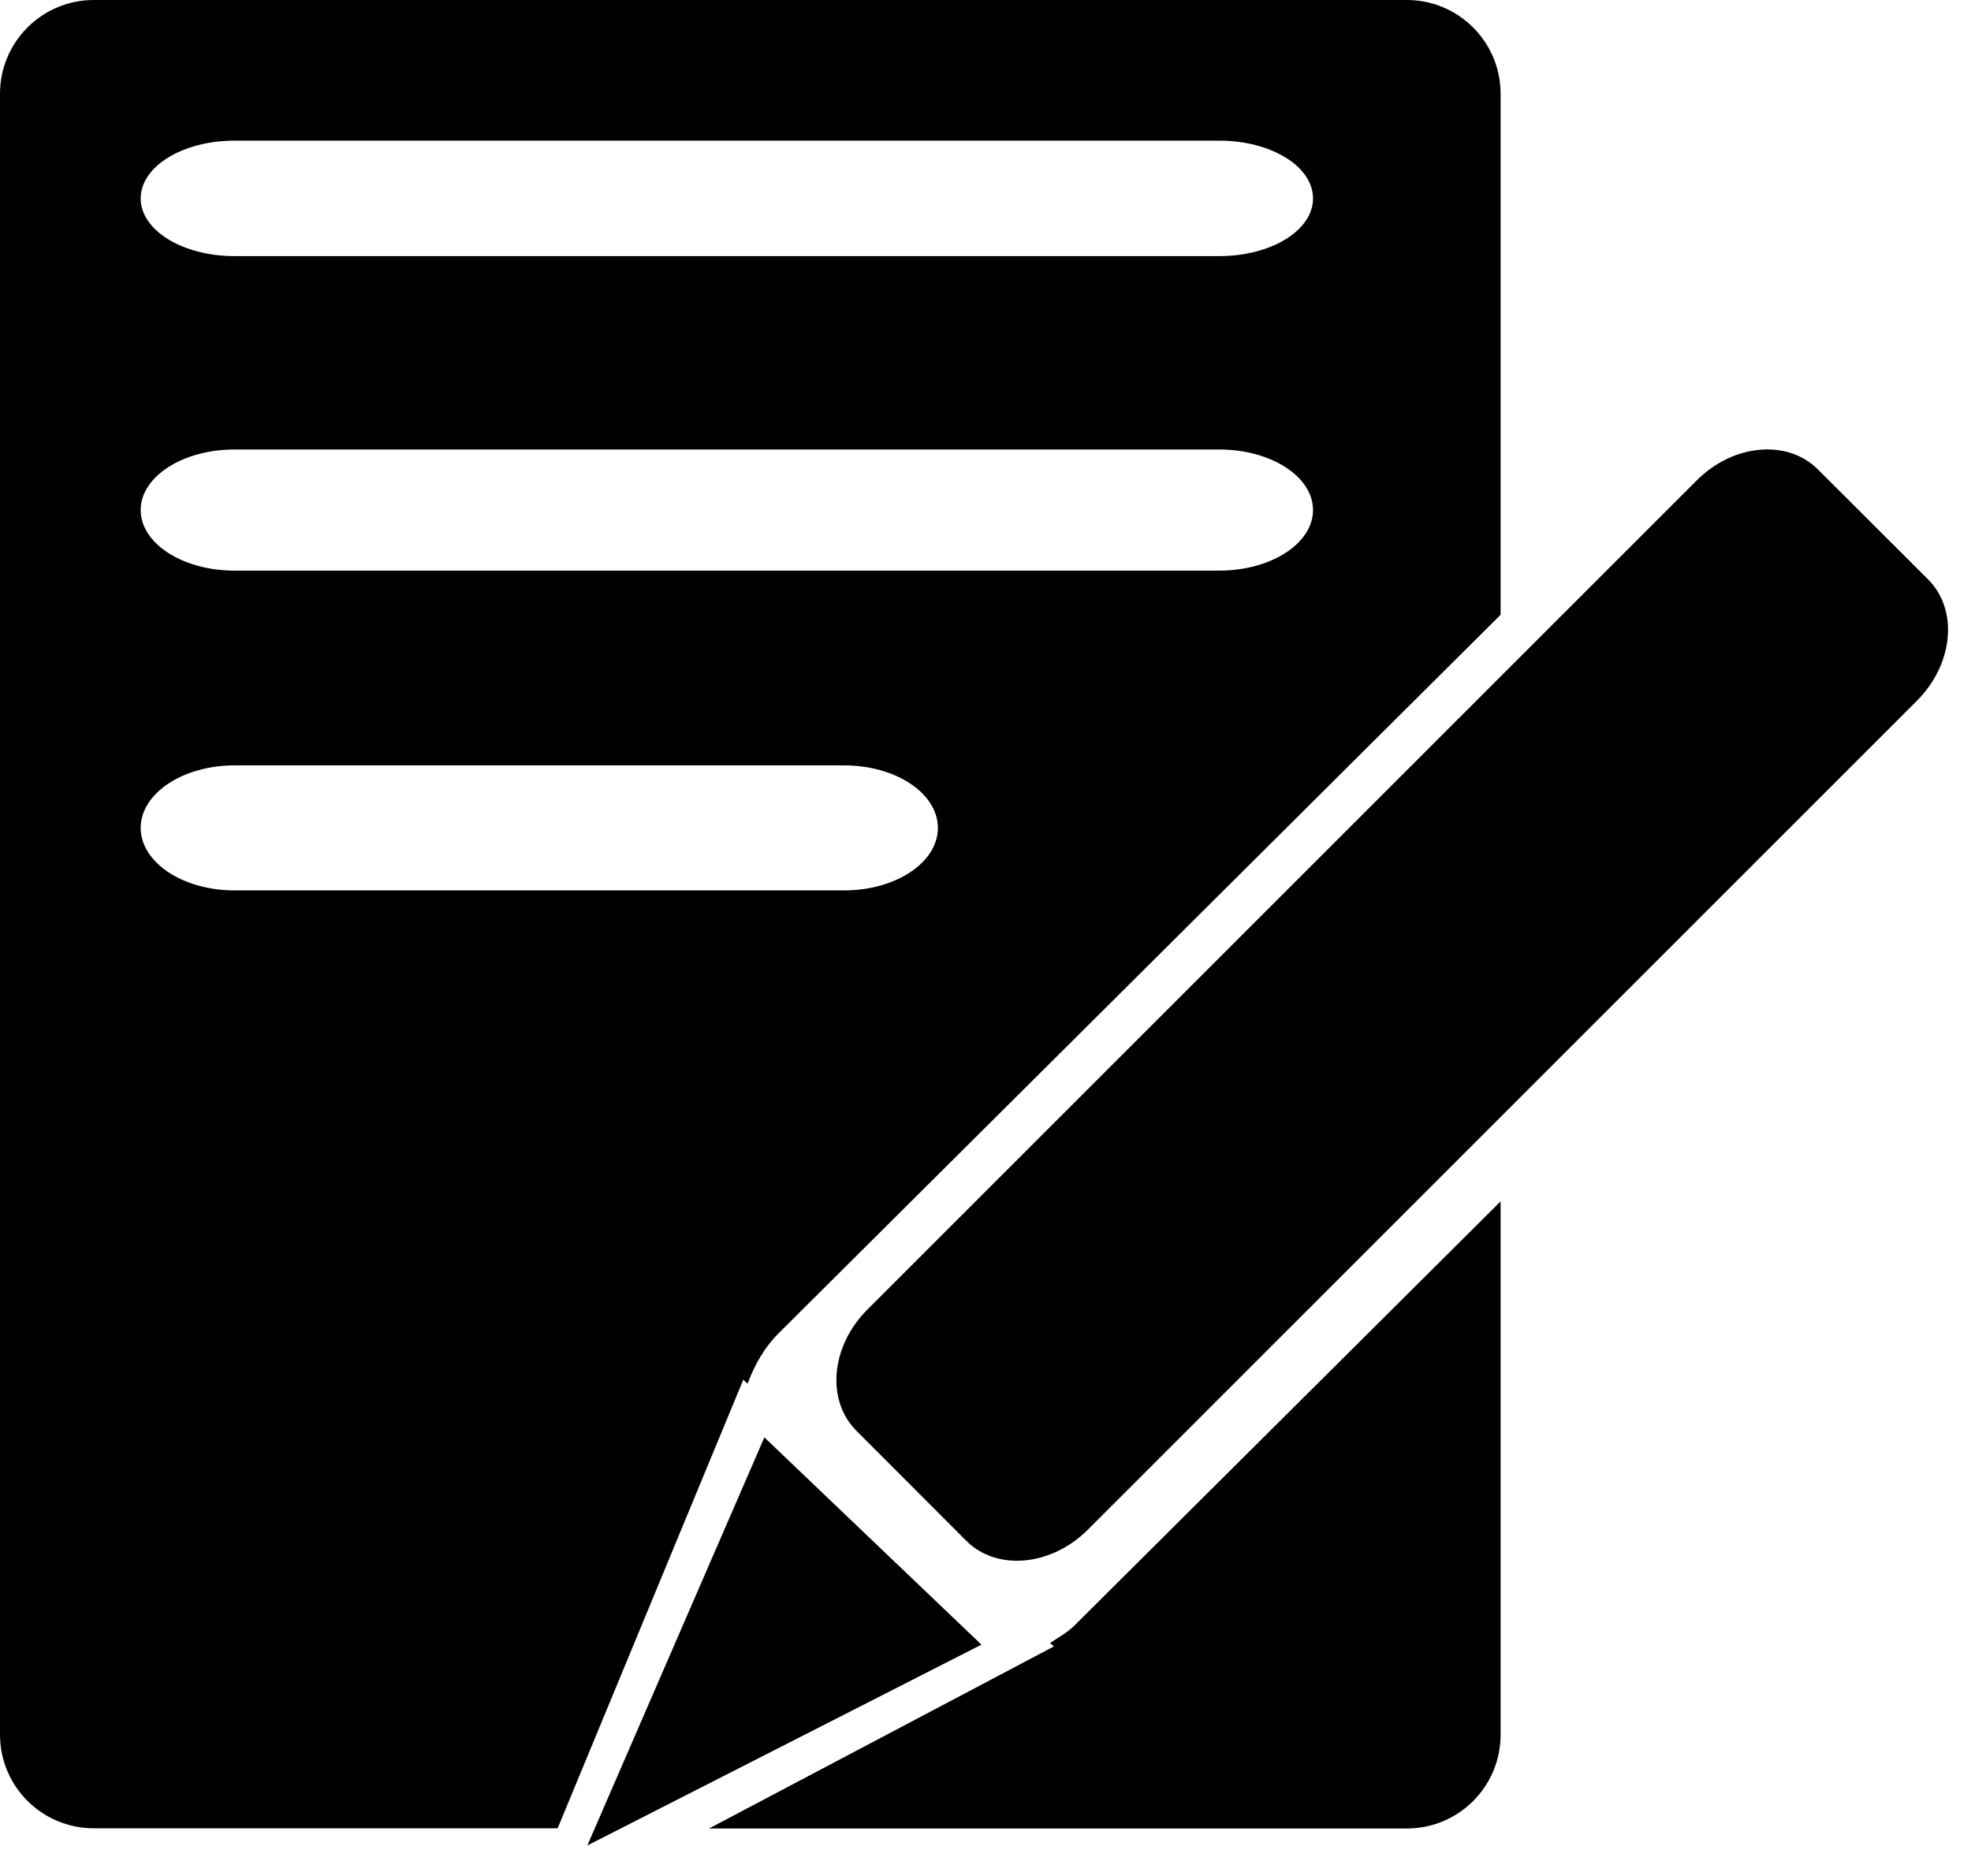
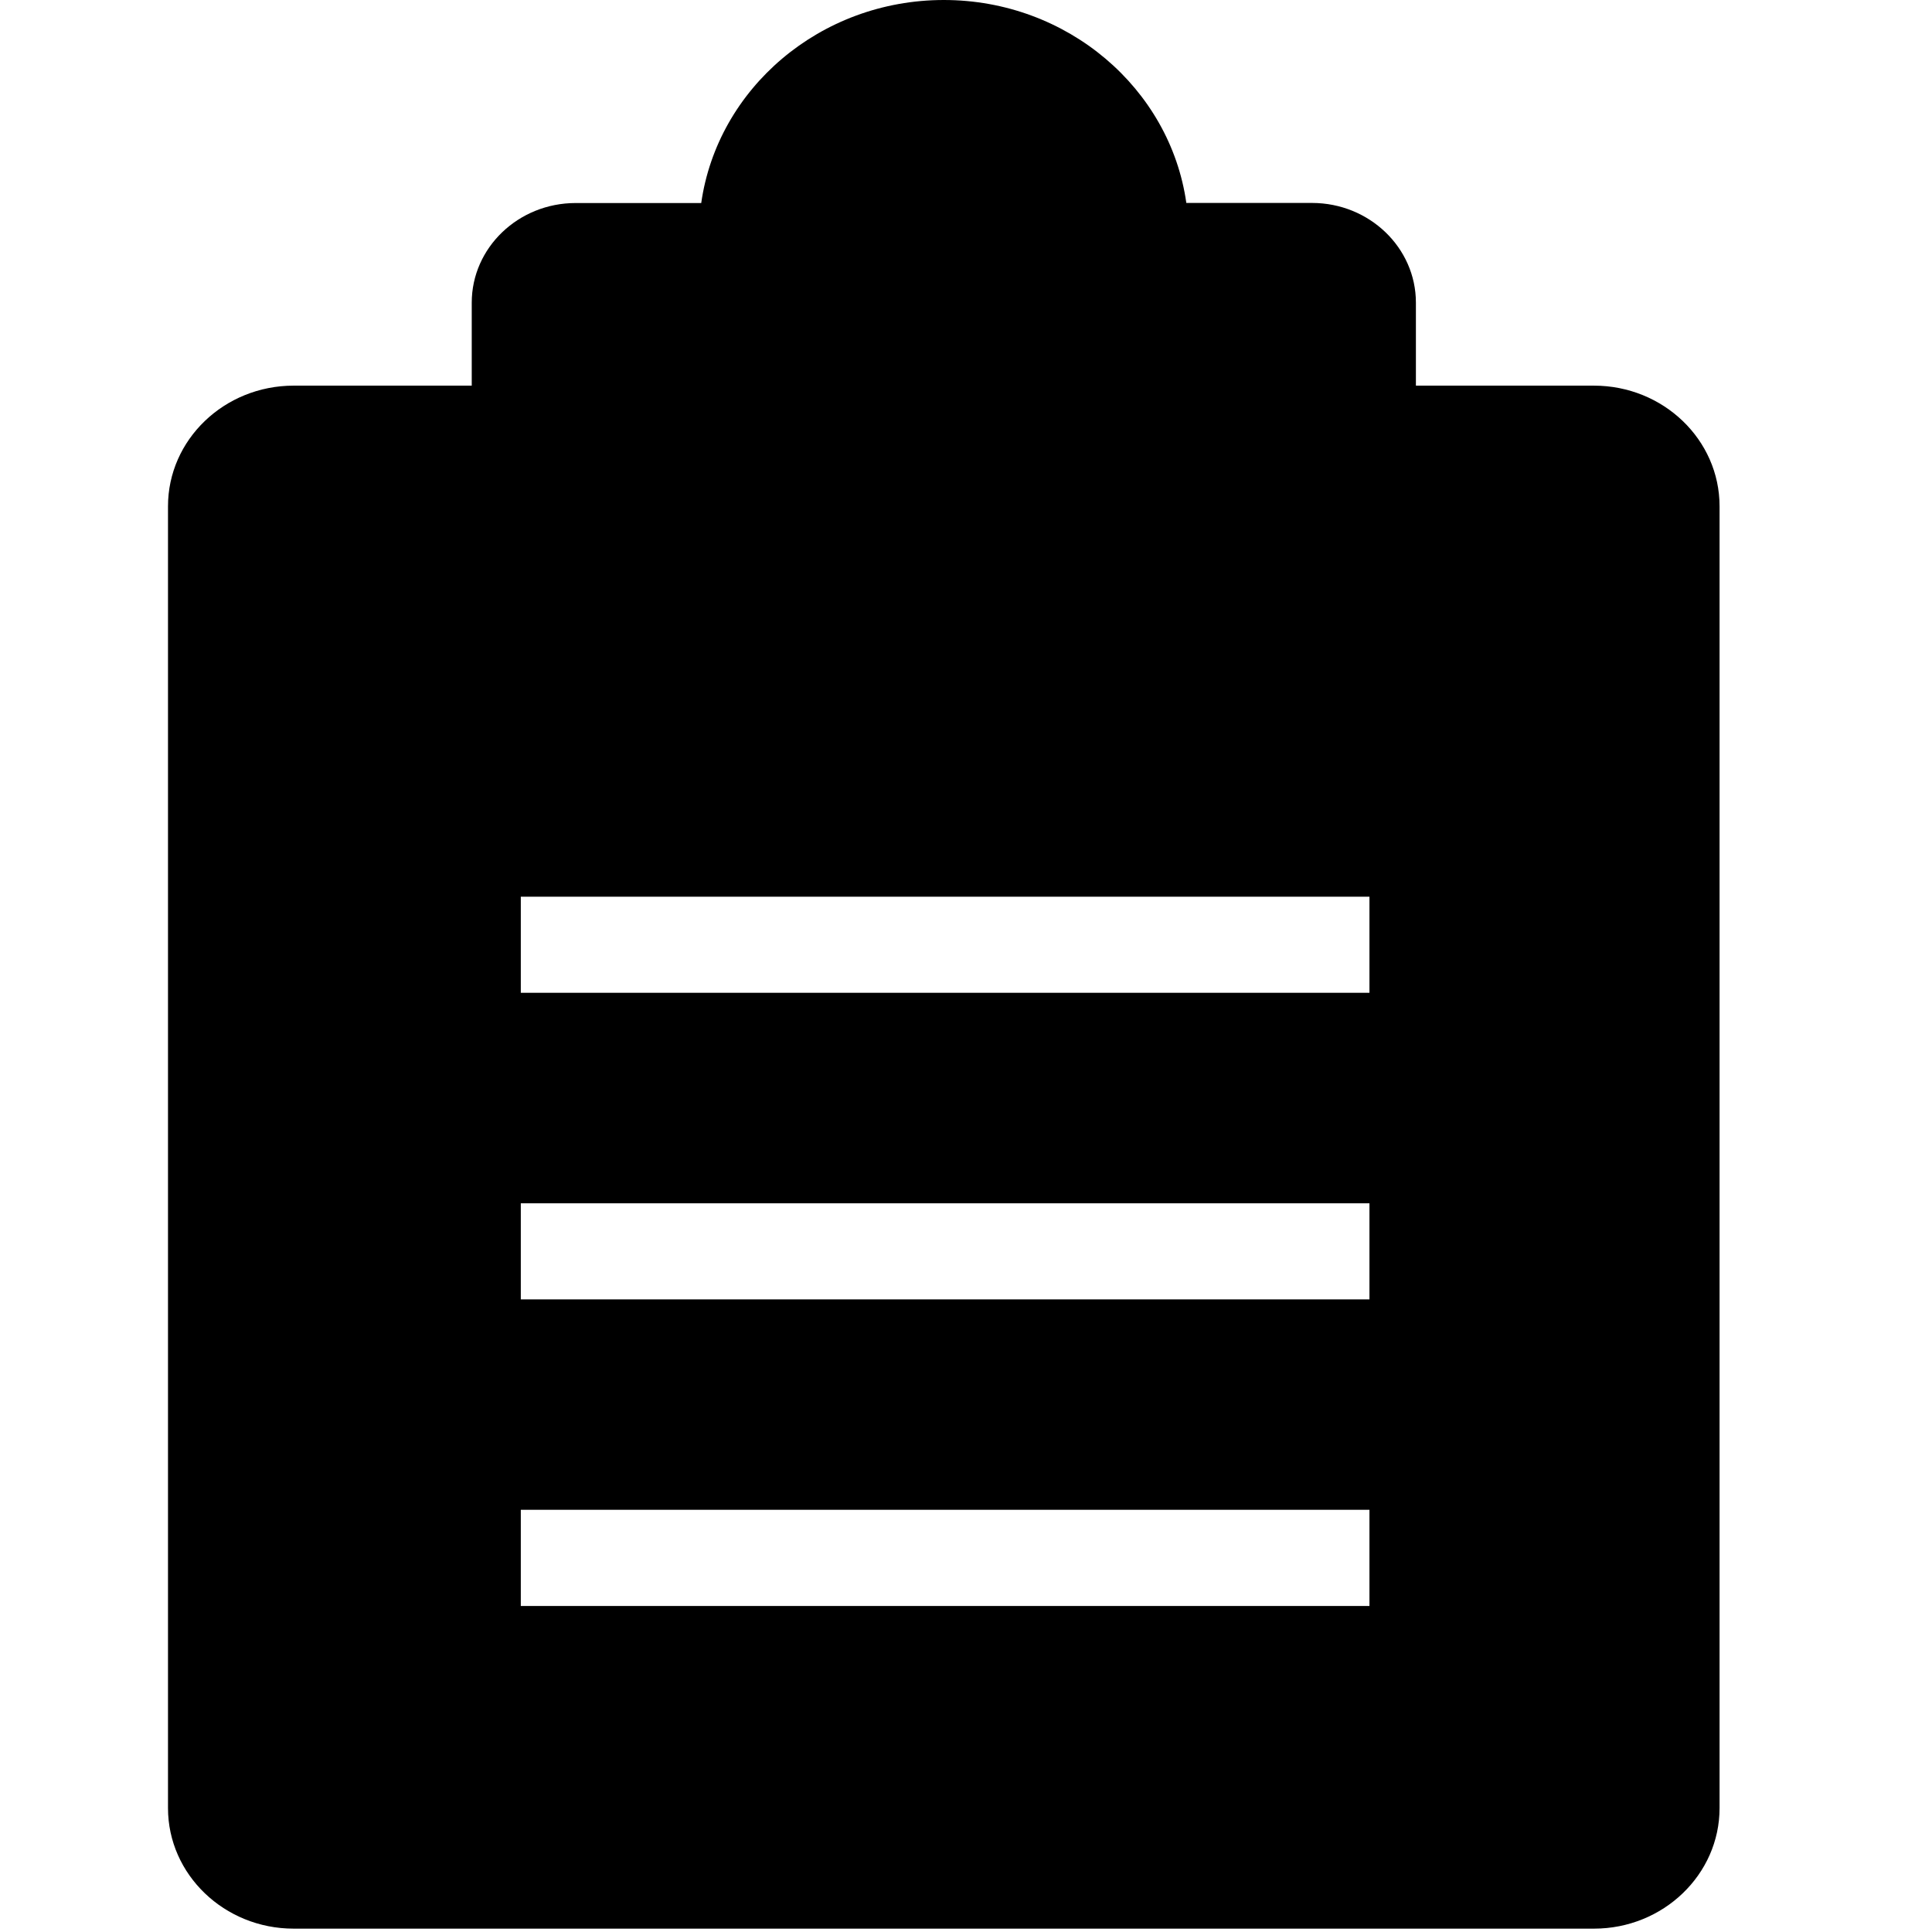
- <svg xmlns="http://www.w3.org/2000/svg" t="1515421887404" class="icon" style="" viewBox="0 0 1076 1024" version="1.1" p-id="1885" width="210.156" height="200">
+ <svg xmlns="http://www.w3.org/2000/svg" t="1515665155301" class="icon" style="" viewBox="0 0 1024 1024" version="1.1" p-id="3338" width="200" height="200">
  <defs>
    <style type="text/css" />
  </defs>
-   <path d="M1052.587 316.373 992.427 256.32C975.787 239.68 946.133 242.347 926.187 262.4L473.6 714.987C453.547 734.933 450.88 764.587 467.52 781.227l60.053 60.16c16.64 16.533 46.293 13.867 66.347-6.187L1046.4 382.72C1066.453 362.667 1069.227 333.013 1052.587 316.373zM573.227 897.173l2.133 1.813L387.093 998.4 768 998.4c28.373 0 51.2-22.933 51.2-51.2L819.2 656 586.453 887.68C582.293 891.733 577.707 894.08 573.227 897.173zM408.107 755.52C411.84 745.6 417.067 735.893 425.493 727.573L819.2 335.68 819.2 51.2C819.2 22.933 796.267 0 768 0L51.2 0C22.933 0 0 22.933 0 51.2l0 895.893c0 28.373 22.933 51.2 51.2 51.2l253.227 0 101.333-244.907L408.107 755.52zM128 76.8l537.6 0c28.373 0 51.2 14.08 51.2 31.573 0 17.493-22.933 31.467-51.2 31.467L128 139.84c-28.267 0-51.2-14.08-51.2-31.467C76.8 90.88 99.733 76.8 128 76.8zM128 245.44l537.6 0c28.373 0 51.2 14.827 51.2 33.067 0 18.24-22.933 33.067-51.2 33.067L128 311.573c-28.267 0-51.2-14.827-51.2-33.067C76.8 260.267 99.733 245.44 128 245.44zM128 486.187c-28.267 0-51.2-15.36-51.2-34.133s22.933-34.133 51.2-34.133l332.8 0c28.267 0 51.2 15.253 51.2 34.133s-22.933 34.133-51.2 34.133L128 486.187zM417.28 784.853 320.64 1007.68l215.147-109.653L417.28 784.853z" p-id="1886" />
+   <path d="M844.845 204.399h-94.386v-43.987c0-29.117-24.71-52.847-55.073-52.847h-66.605C620.188 46.926 565.782 0 500.246 0 434.666 0 380.305 46.926 371.667 107.609H305.107c-30.364 0-55.073 23.686-55.073 52.803v43.987h-94.386C118.873 204.399 89.043 233.071 89.043 268.333v689.998c0 35.217 29.874 63.889 66.605 63.889h689.197c36.686 0 66.56-28.672 66.56-63.889V268.333c0-35.261-29.83-63.933-66.56-63.933z m-118.962 646.812H276.035v-50.977h449.803v50.977z m0-162.504H276.035v-50.933h449.803v50.933z m0-162.504H276.035v-50.933h449.803v50.977z" p-id="3339" />
</svg>
